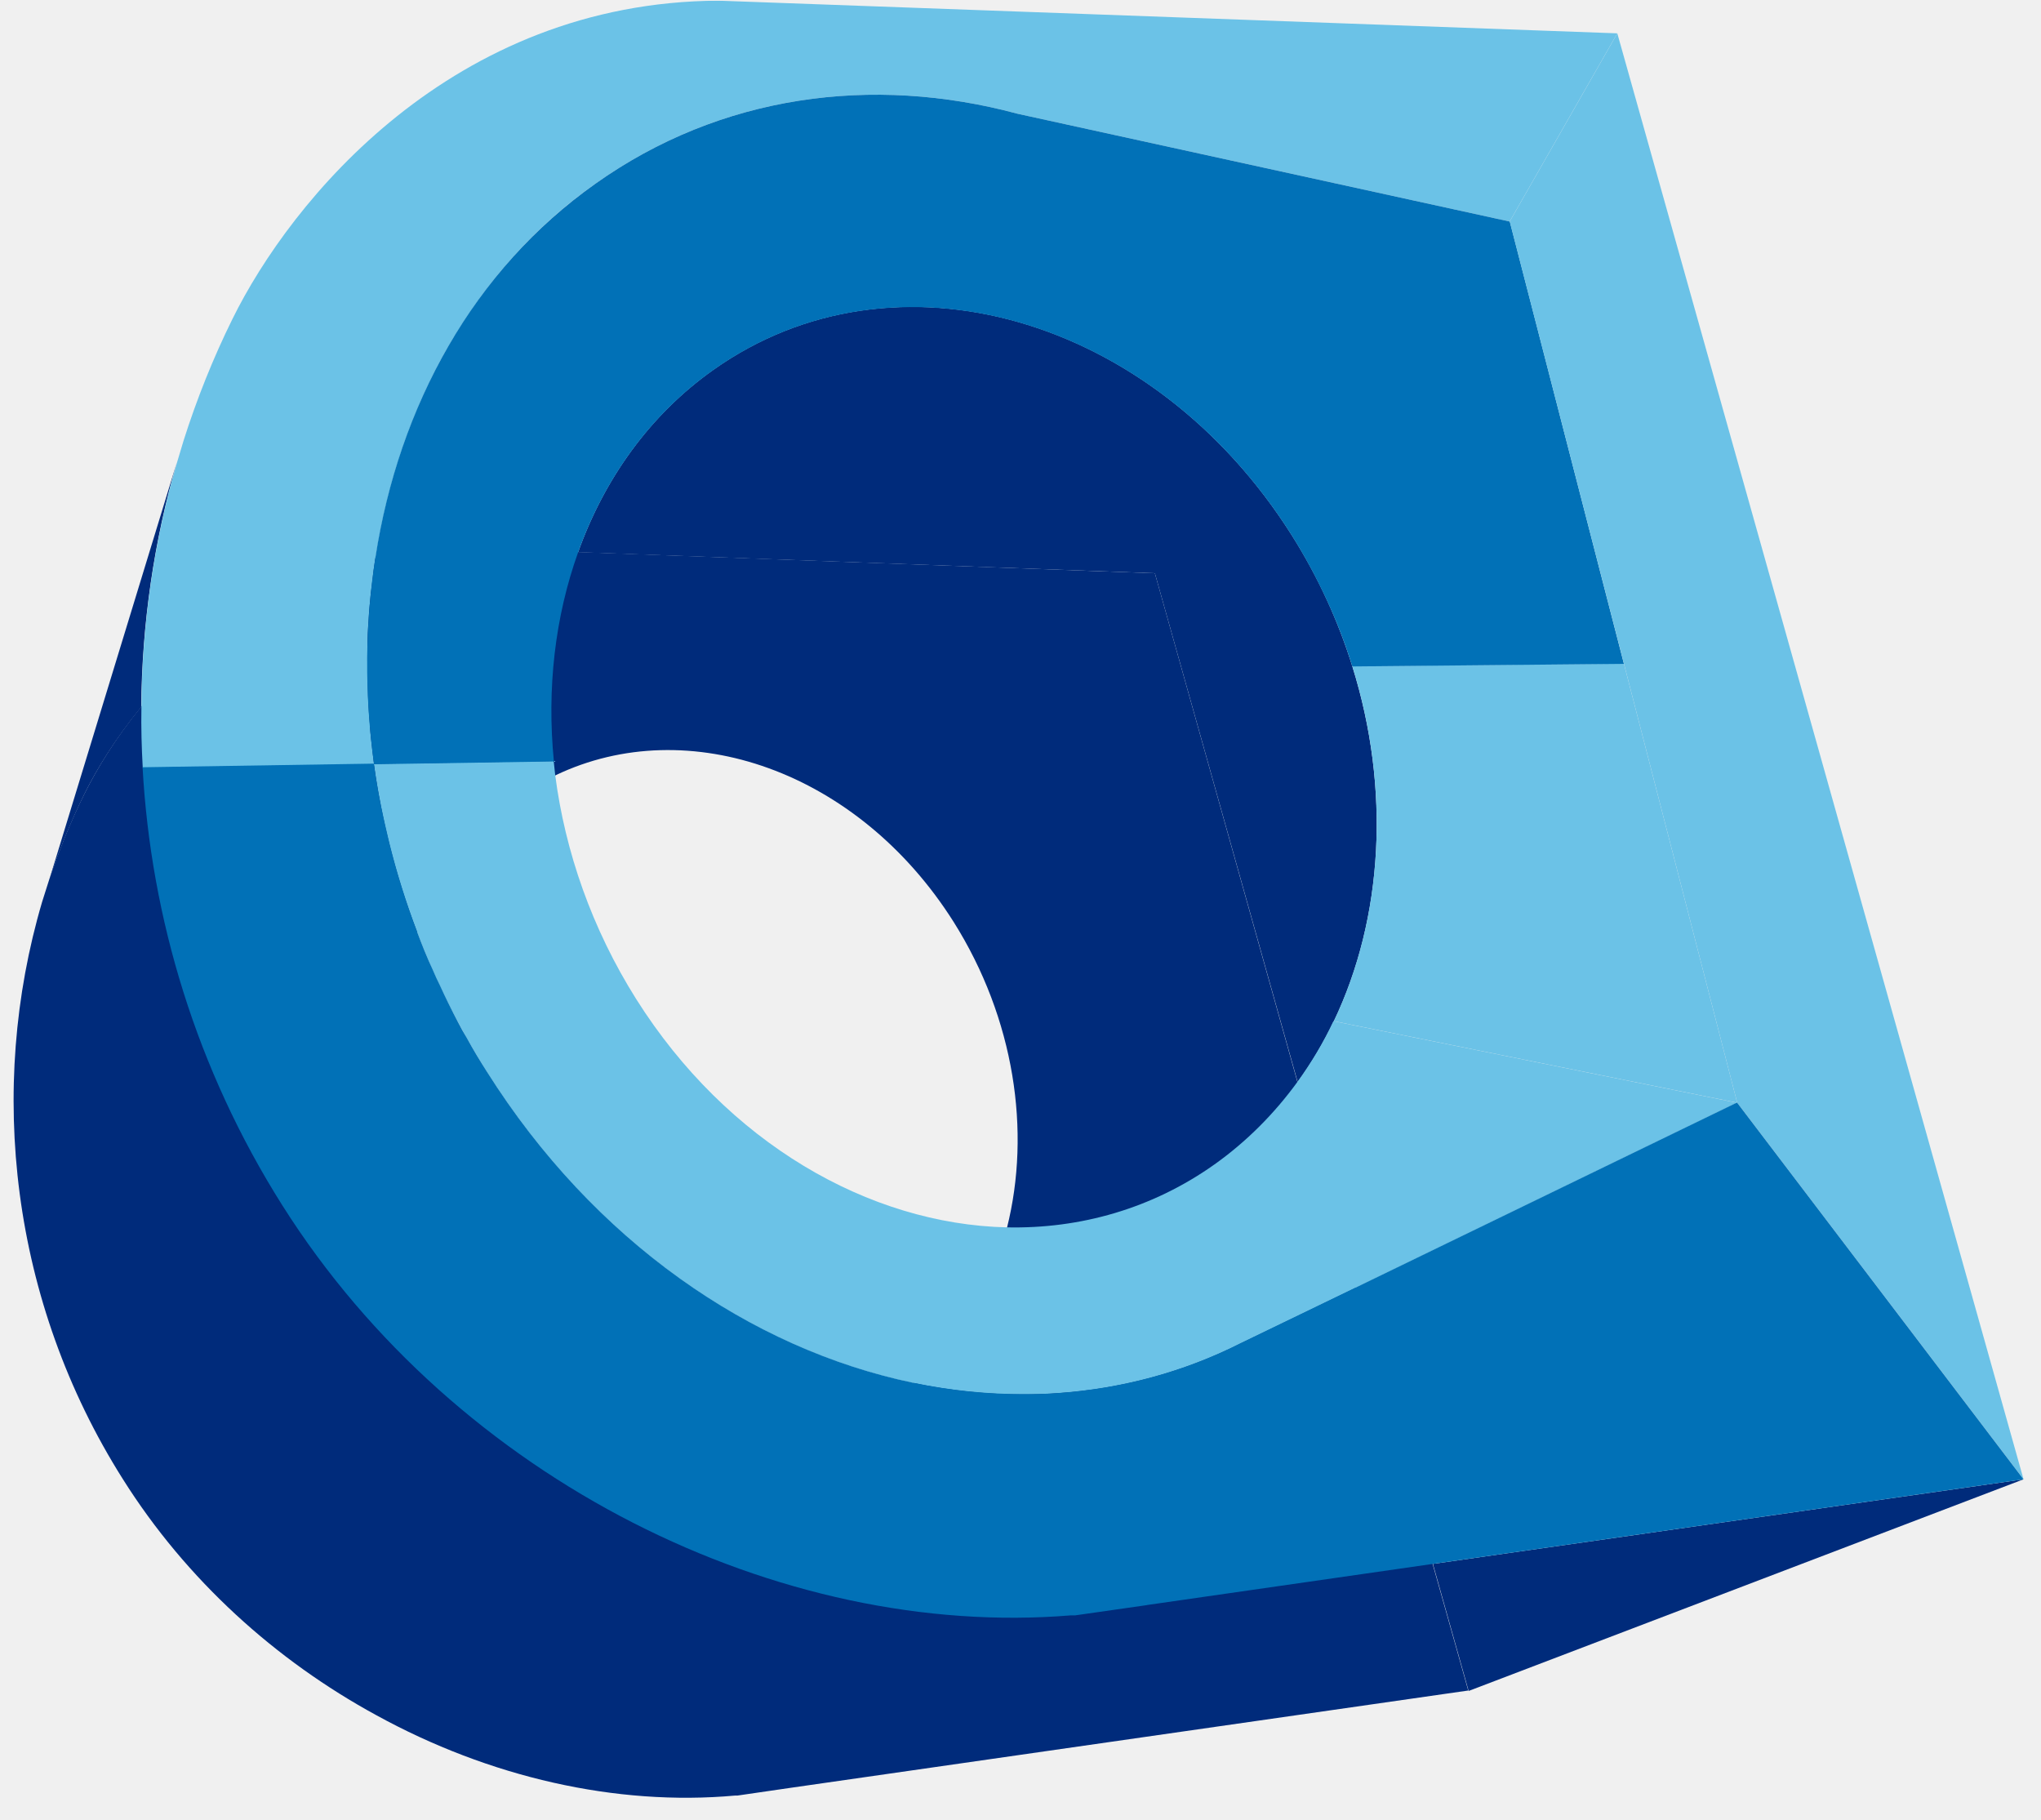
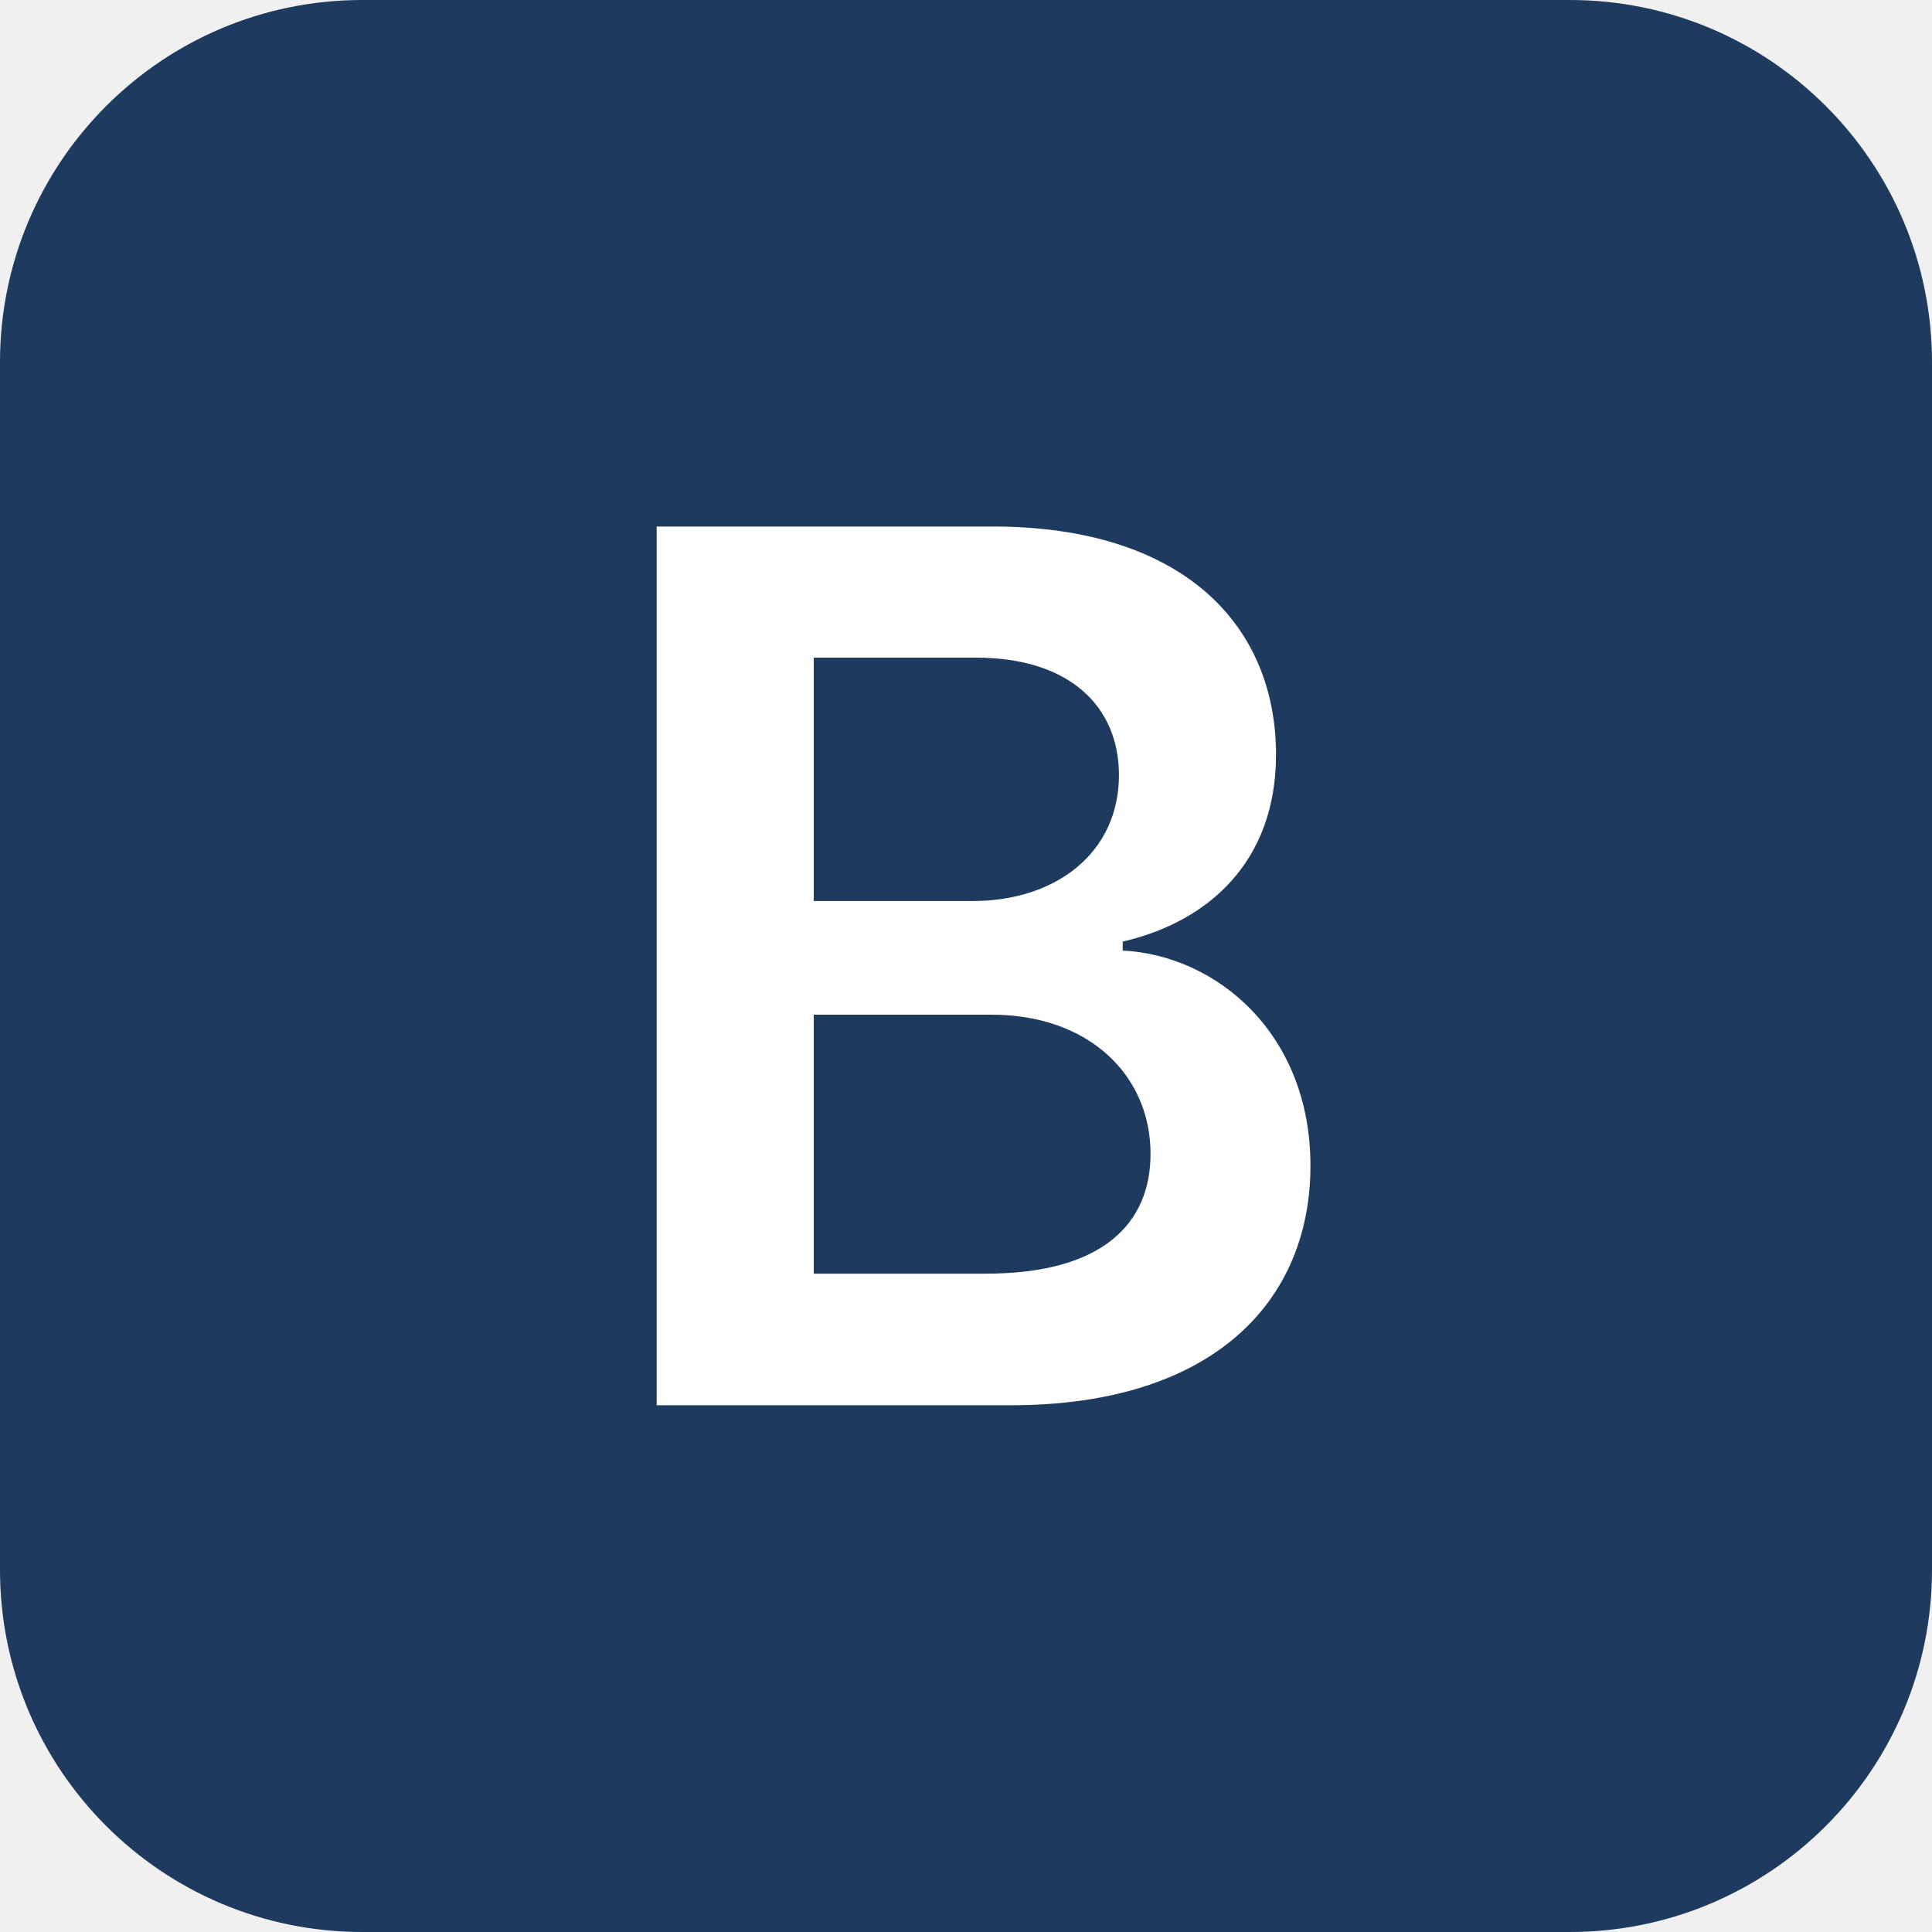
- <svg xmlns="http://www.w3.org/2000/svg" width="1592" height="1419" viewBox="0 0 1592 1419" fill="none">
-   <mask id="mask0_18306_34189" style="mask-type:luminance" maskUnits="userSpaceOnUse" x="0" y="0" width="1592" height="1419">
-     <path d="M1592 0.524H0.209V1419H1592V0.524Z" fill="white" />
-   </mask>
-   <g mask="url(#mask0_18306_34189)">
-     <path d="M1117.66 1219.67L1057.33 1004.45L1012.04 843.928L900.815 447.082L450.752 430.515L358.849 427.389C335.394 427.389 313.415 430.046 292.763 434.733C211.335 453.02 150.56 502.256 110.141 551.179C90.374 575.249 75.77 599.16 65.739 619.326C54.971 641.048 45.972 663.399 38.302 686.222L32.844 703.412C-10.083 848.929 8.209 1014.92 95.832 1153.56C145.397 1232.33 215.171 1295.01 293.501 1337.68C381.419 1385.98 480.399 1408.8 573.483 1400.36C574.221 1400.36 574.807 1400.36 575.252 1400.36L617.145 1394.26L1145.25 1318.45L1117.36 1219.36L1117.66 1219.67ZM433.343 604.634C536.898 555.083 669.513 601.349 743.861 719.042C791.361 794.537 804.341 882.377 785.457 957.558C773.659 1005.23 748.876 1047.9 712.144 1078.85C707.867 1082.44 703.442 1086.04 698.574 1089.48C592.216 1164.81 440.131 1121.36 358.554 992.412C305.154 907.698 295.418 807.041 325.216 726.704C341 684.502 367.257 647.928 403.841 622.138C413.429 615.258 423.016 609.634 433.197 604.788H433.343V604.634Z" fill="#002B7B" />
-     <path d="M1040.38 796.404C1032.41 813.126 1022.97 829.069 1012.2 843.917L900.827 447.07L450.911 430.662C471.415 373.298 506.966 323.438 556.38 288.427C697.404 188.395 899.352 246.069 1007.48 417.218C1028.13 449.886 1043.92 484.585 1054.83 519.753C1084.78 615.565 1078.88 715.908 1040.38 796.559V796.404Z" fill="#002B7B" />
-     <path d="M1578.36 1153.72L1145.55 1318.78L1117.67 1219.69L1578.36 1153.72Z" fill="#002B7B" />
-     <path d="M110.138 551.476C90.371 575.546 75.619 599.461 65.736 619.468C55.115 641.195 45.969 663.545 38.298 686.519L138.018 360.321C120.021 422.062 110.727 486.455 110.138 551.476Z" fill="#002B7B" />
-     <path d="M1261.5 25.998L1177.57 172.765L793.589 88.675C680.448 58.196 561.995 73.983 464.486 143.223C424.658 171.201 391.468 206.056 364.916 245.913C357.245 257.323 350.164 268.889 343.674 280.924C318.449 327.814 301.485 380.018 292.929 435.038L292.634 436.285C291.749 442.227 290.864 448.479 290.274 454.572C289.536 459.886 288.946 465.201 288.503 470.361C288.061 474.893 287.618 479.584 287.471 484.27C286.881 490.991 286.733 497.557 286.586 504.277C286.586 509.437 286.438 514.747 286.586 520.062C286.586 524.908 286.586 529.753 286.881 534.599C286.881 540.068 287.176 545.542 287.471 551.011C287.766 556.167 288.061 561.326 288.651 566.486C288.651 569.453 289.093 572.579 289.388 575.705C290.126 582.425 290.864 589.305 291.749 596.026L111.34 598.838C110.454 583.053 110.012 567.264 110.307 551.48C110.749 486.459 120.19 422.061 138.187 360.325L143.203 343.601C153.528 311.09 166.214 279.361 181.261 248.882C226.99 156.04 352.819 1.616 560.373 0.521L1261.5 25.998Z" fill="#6BC2E7" />
-     <path d="M1355.02 860.007L1057.34 1004.43L968.094 1047.57C888.731 1087.58 799.484 1096.8 712.01 1078.51C585.591 1052.1 463.153 968.008 379.956 836.246C357.682 800.923 339.242 763.881 325.081 726.211C308.707 683.385 297.644 639.308 291.596 595.7L431.881 593.516C432.325 597.11 432.618 600.86 433.062 604.454C440.734 664.006 461.678 724.336 496.345 779.356C567.005 891.266 677.788 954.722 785.323 957.224C842.266 958.475 898.615 942.687 947.296 908.147C972.372 890.328 994.058 868.447 1011.91 843.908C1022.67 829.057 1032.26 813.118 1040.08 796.391L1354.73 860.007H1355.02Z" fill="#6BC2E7" />
-     <path d="M1355.02 860.027L1266.65 517.572L1054.83 519.606C1084.77 615.418 1078.87 715.761 1040.37 796.412L1355.02 860.027Z" fill="#6BC2E7" />
-     <path d="M1177.58 172.776L793.598 88.686C680.453 58.208 561.999 73.994 464.495 143.235C369.347 210.444 311.079 316.26 292.787 435.046C284.674 486.94 284.231 541.332 291.755 596.038L432.041 593.849C426.435 536.955 432.925 481.002 450.92 430.828C471.425 373.465 506.975 323.606 556.394 288.595C697.418 188.562 899.365 246.237 1007.49 417.386C1015.16 429.577 1022.24 442.081 1028.44 454.584C1039.21 475.997 1048.06 497.724 1054.84 519.764L1266.67 517.731L1177.72 172.932L1177.58 172.776Z" fill="#0171B7" />
-     <path d="M1578.38 1153.71L1355.04 860.023L1266.68 517.569L1177.58 172.771L1261.52 26.005L1578.38 1153.71Z" fill="#6BC2E7" />
-     <path d="M1578.38 1153.71L1117.84 1219.67L895.096 1251.71C895.096 1251.71 894.505 1251.71 894.358 1251.87L838.597 1259.84C838.597 1259.84 837.713 1259.84 837.268 1259.84C837.122 1259.84 836.829 1259.84 836.678 1259.84C836.531 1259.84 836.531 1259.84 836.238 1259.84C835.794 1259.84 835.5 1259.84 835.203 1259.84C608.623 1278.44 356.079 1155.12 220.219 940.054C153.248 834.082 117.697 716.075 111.207 598.382L291.616 595.565C293.681 611.04 296.484 626.201 300.024 641.831C301.204 646.991 302.384 652.146 303.565 656.992C309.318 680.284 316.546 703.412 325.101 726.076C328.937 736.391 333.067 746.711 337.788 756.867C339.41 760.62 341.033 764.37 342.951 768.124C347.376 777.811 352.244 787.662 357.407 797.508C359.472 801.571 361.685 805.48 364.045 809.384C368.913 818.293 374.371 827.361 379.977 836.111C463.175 967.873 585.609 1051.96 712.032 1078.38C741.239 1084.47 770.592 1087.45 799.653 1087.29C808.652 1087.29 817.501 1087.13 826.501 1086.35C875.328 1082.75 923.268 1070.1 967.965 1047.43L1057.21 1004.29L1354.9 859.872L1578.23 1153.56L1578.38 1153.71Z" fill="#0171B7" />
-   </g>
+ <svg xmlns="http://www.w3.org/2000/svg" viewBox="0 0 64 64" width="64" height="64">
+   <rect width="64" height="64" rx="12" ry="12" fill="#1e3a5f" />
+   <text x="32" y="32" font-family="Inter, system-ui, -apple-system, Helvetica, Arial, sans-serif" font-size="40" font-weight="600" fill="#ffffff" text-anchor="middle" dominant-baseline="central">B</text>
</svg>
